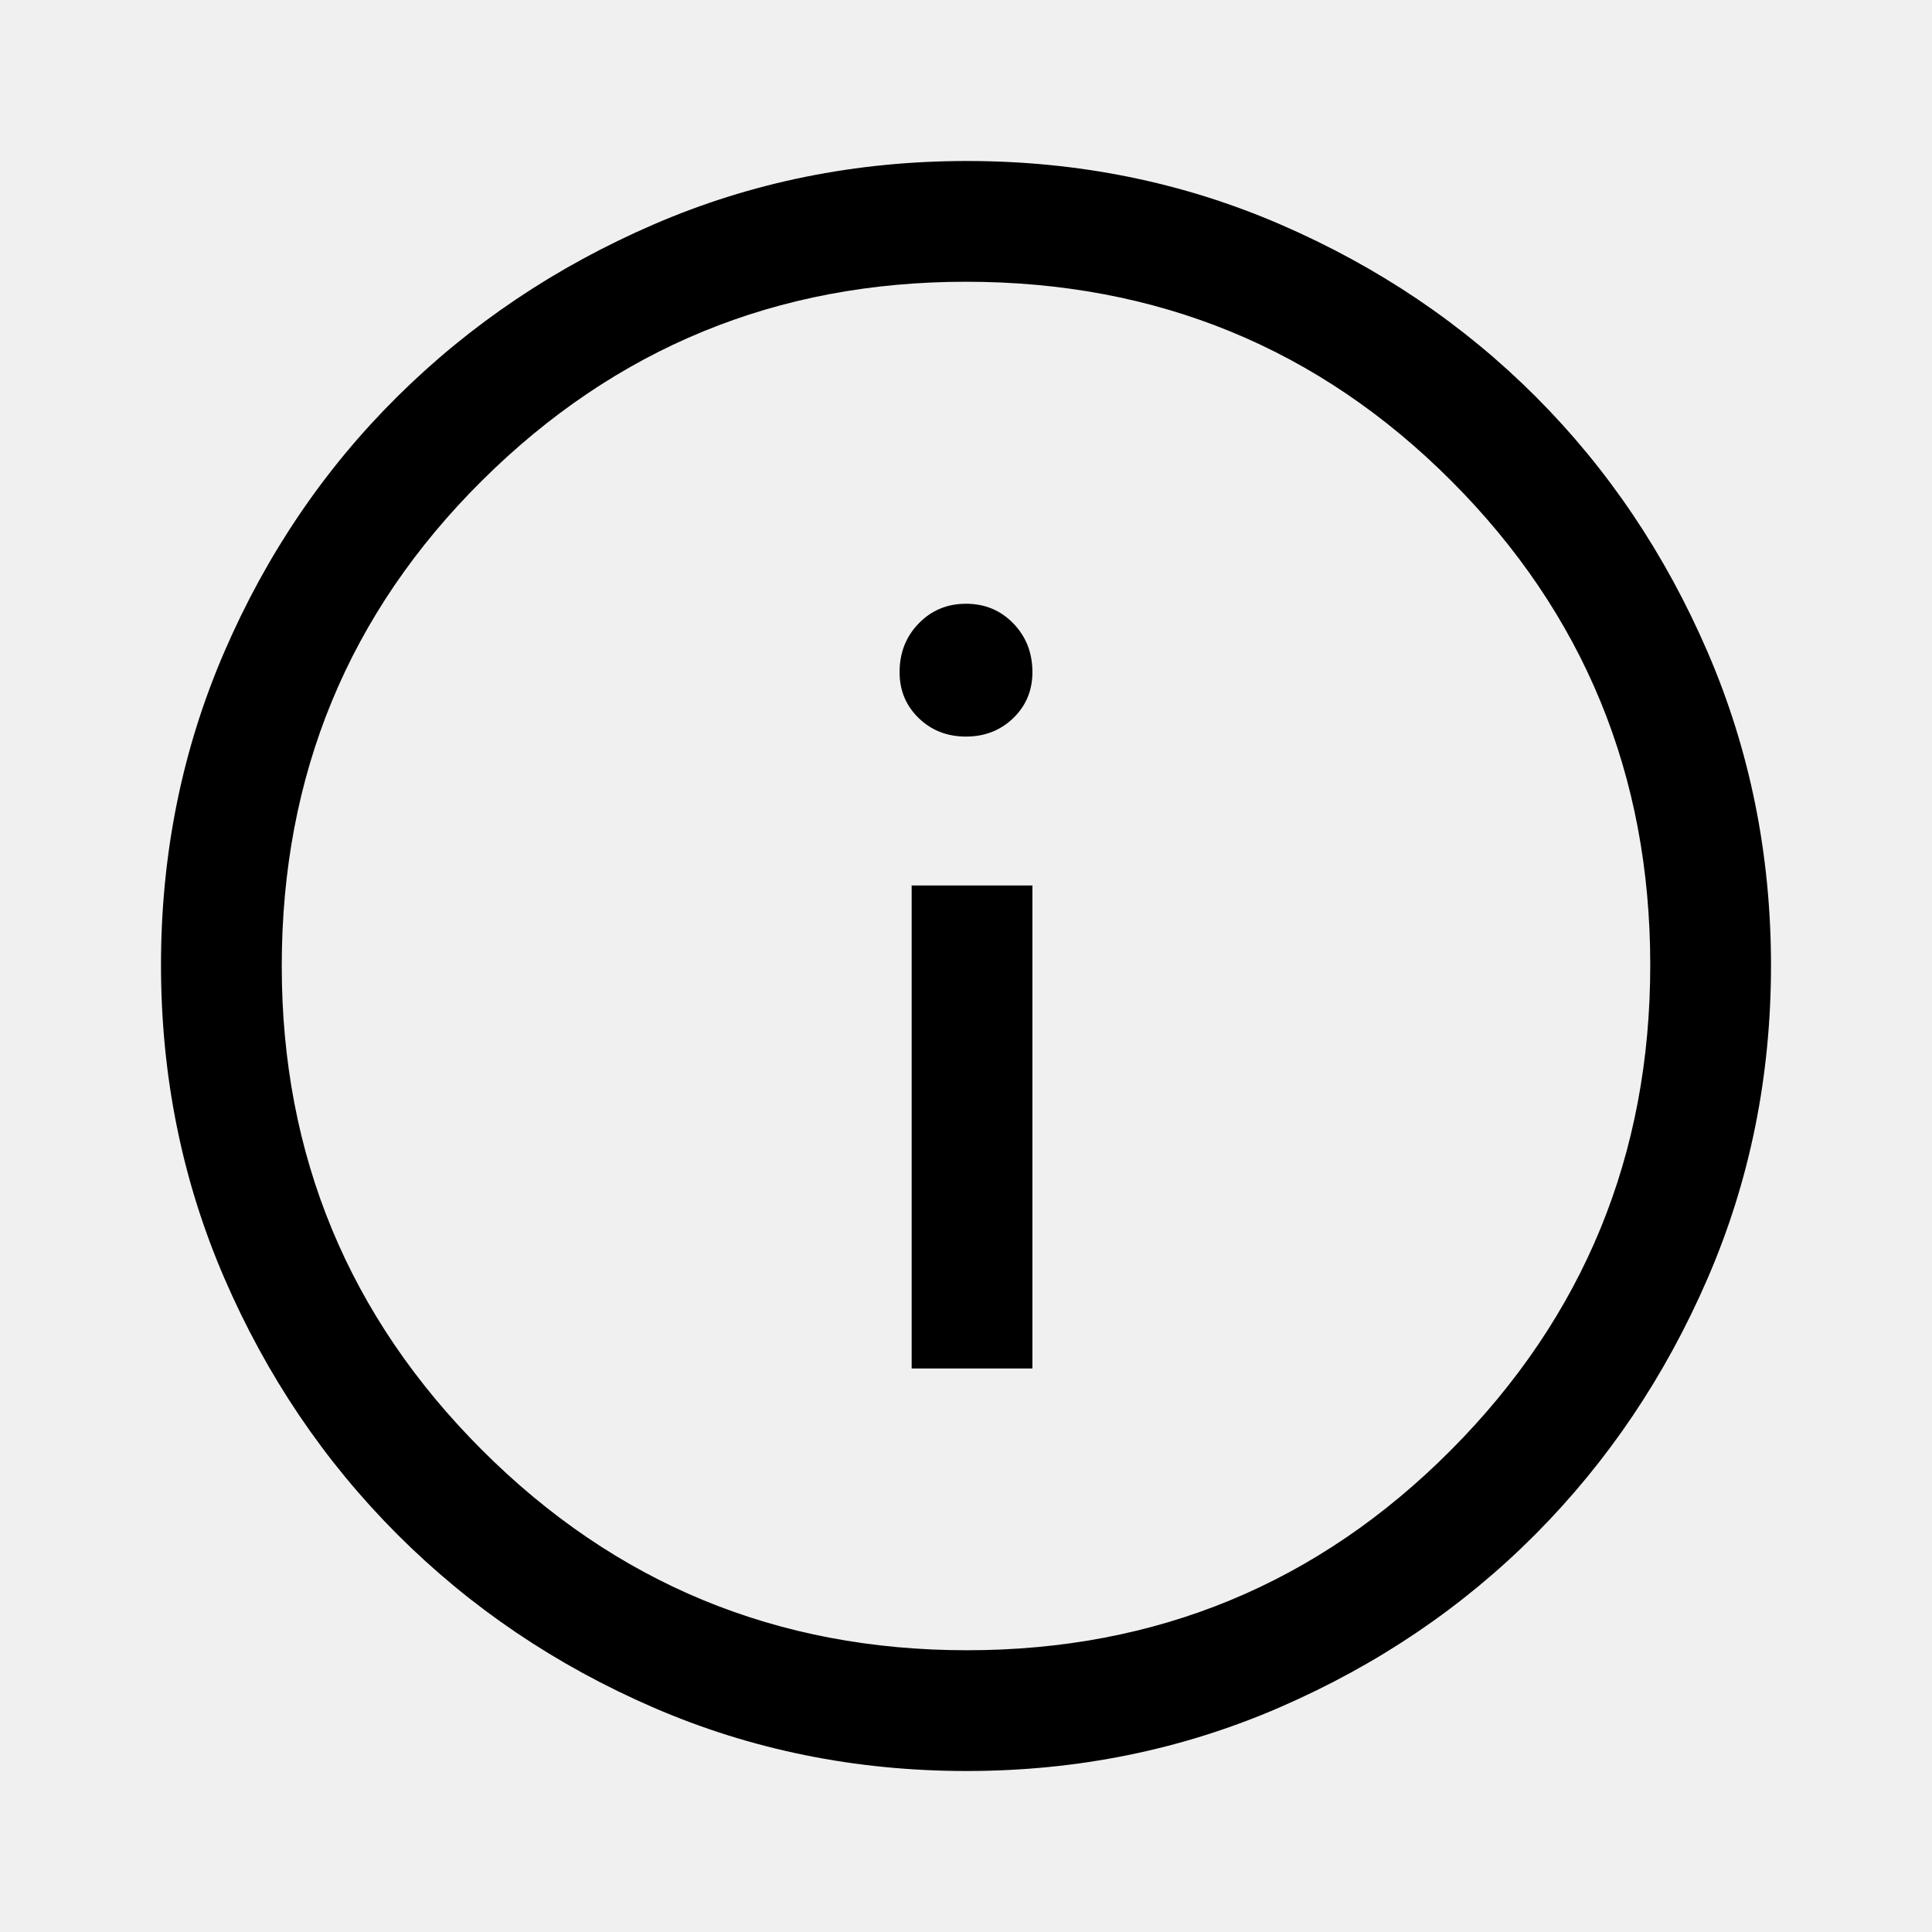
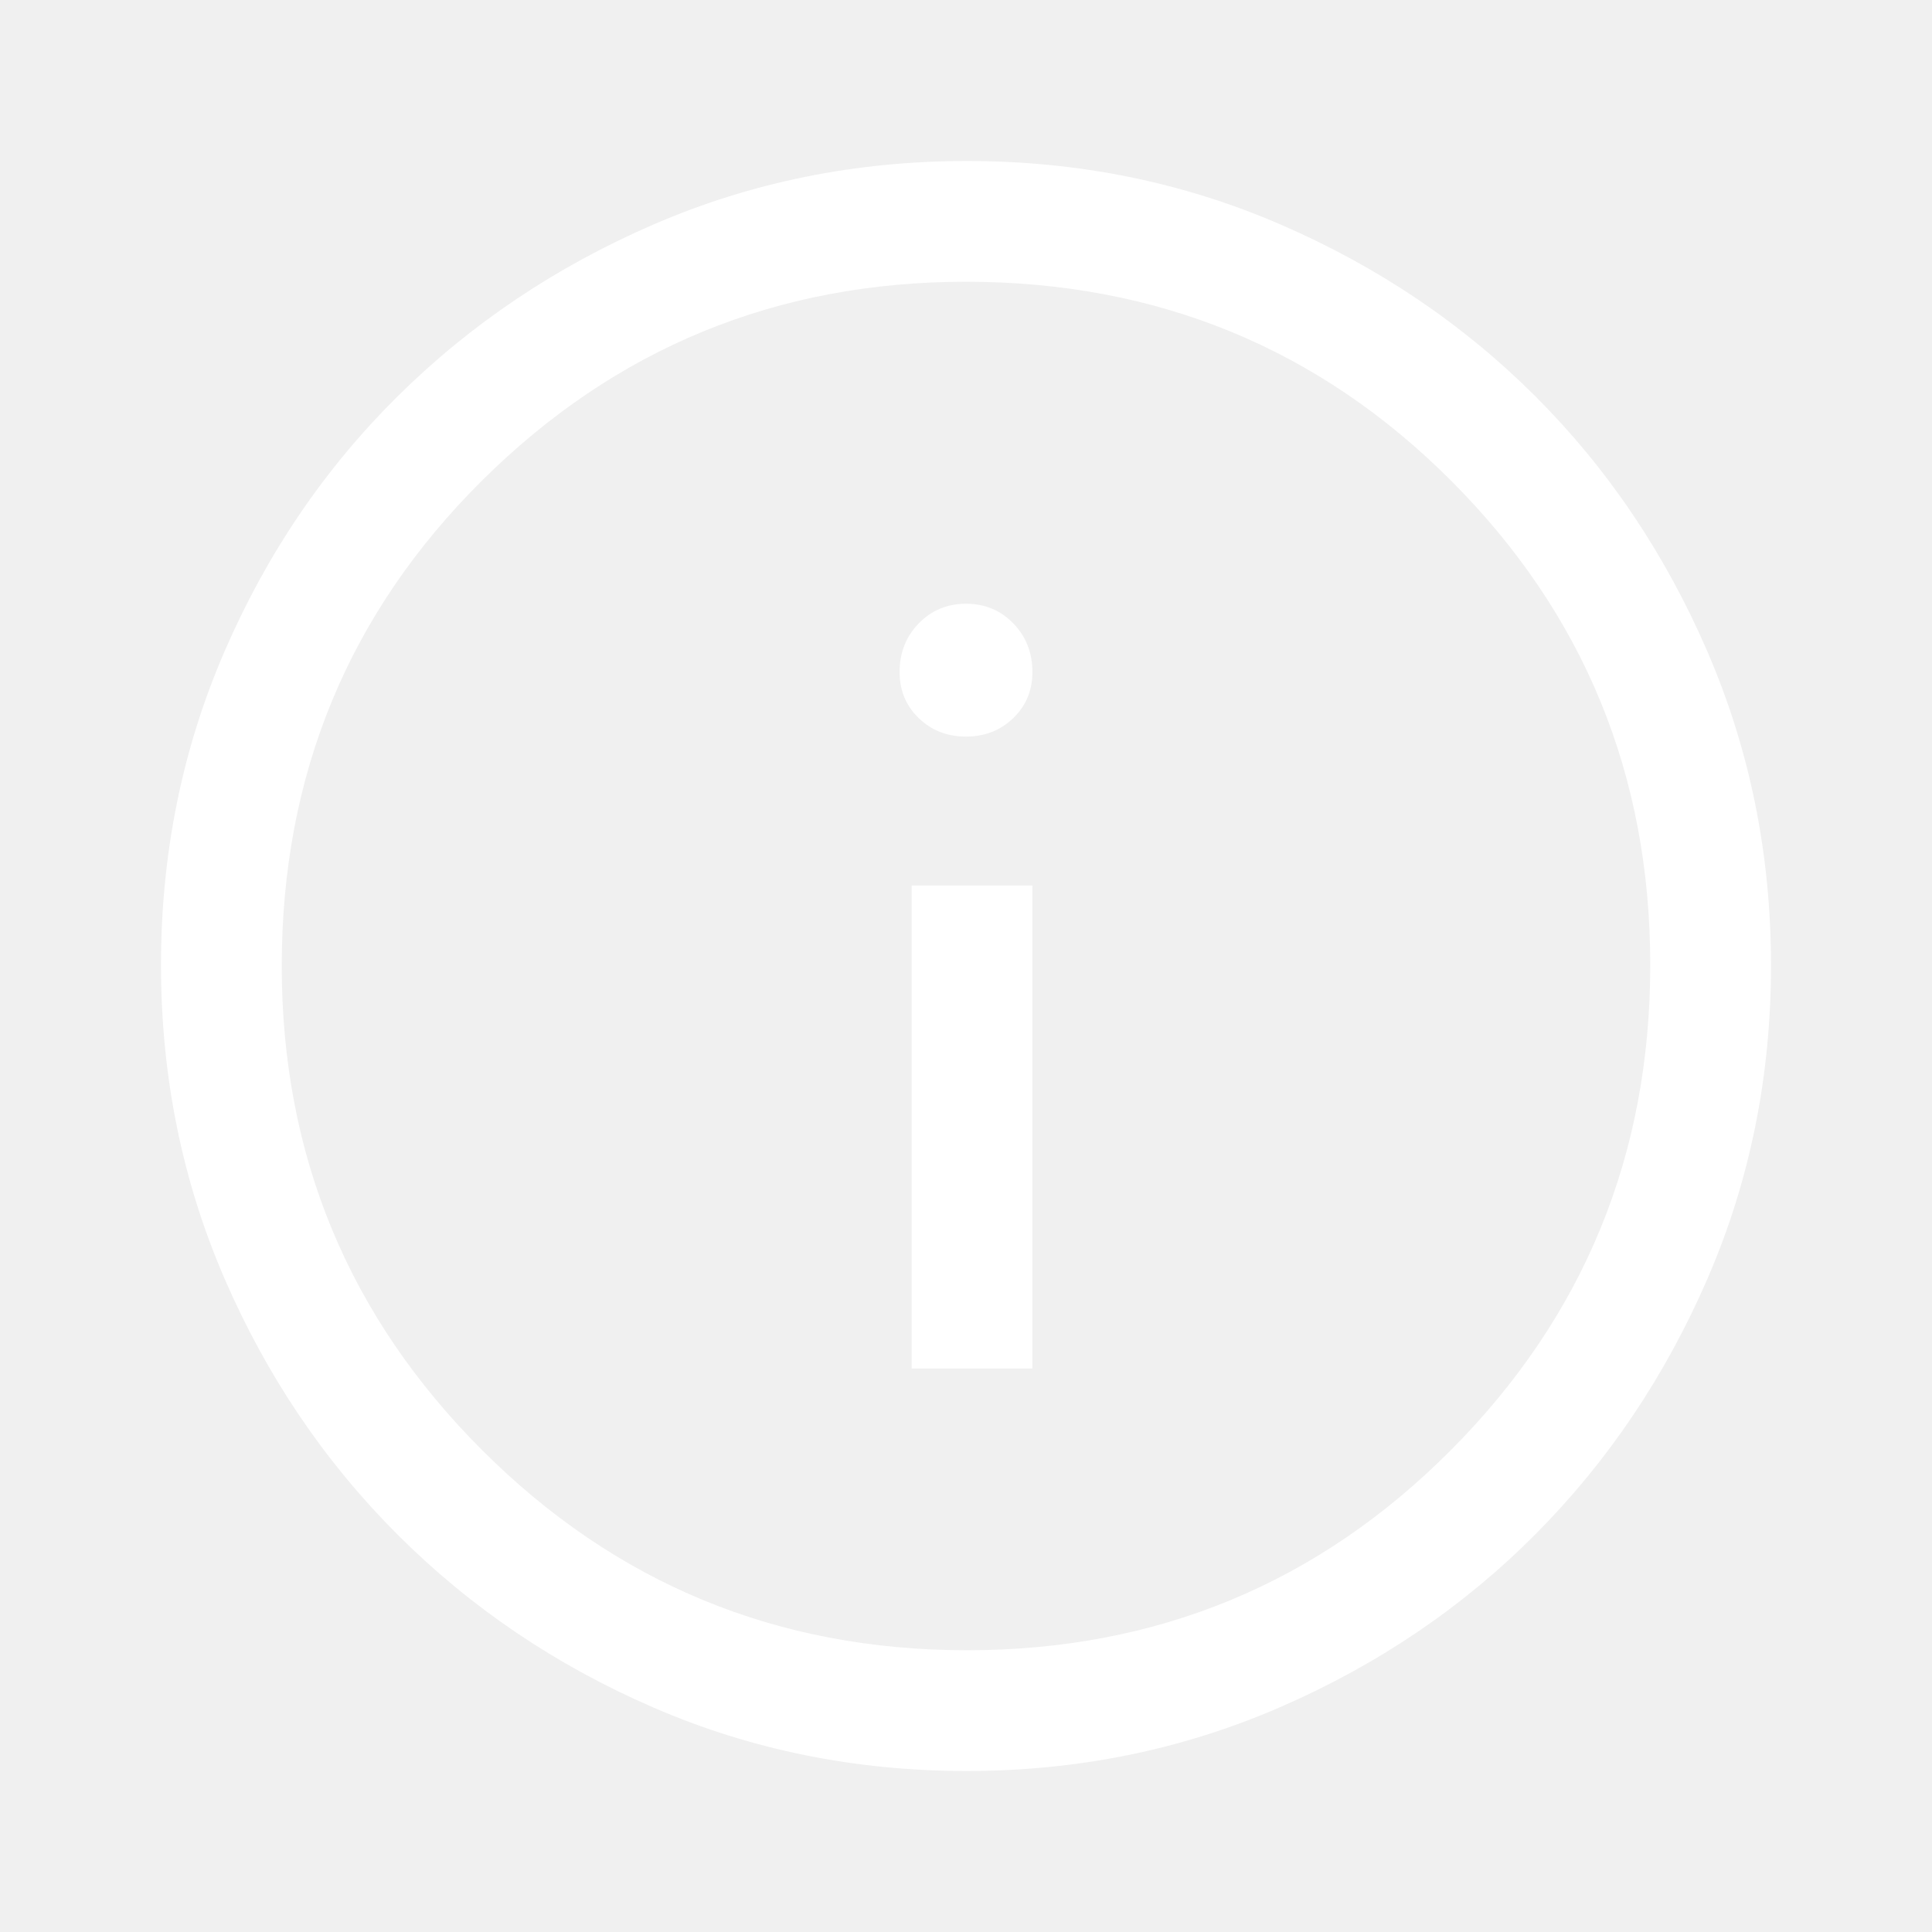
- <svg xmlns="http://www.w3.org/2000/svg" height="48px" viewBox="0 -960 960 960" width="48px" fill="#000000">
+ <svg xmlns="http://www.w3.org/2000/svg" height="48px" viewBox="0 -960 960 960" width="48px" fill="#FFFFFF">
  <path d="M453-280h60v-240h-60v240Zm26.98-314q14.02 0 23.52-9.2T513-626q0-14.45-9.48-24.22-9.48-9.78-23.5-9.78t-23.52 9.78Q447-640.45 447-626q0 13.6 9.48 22.8 9.48 9.2 23.5 9.2Zm.29 514q-82.74 0-155.5-31.5Q252-143 197.5-197.5t-86-127.34Q80-397.68 80-480.5t31.5-155.66Q143-709 197.5-763t127.34-85.5Q397.68-880 480.5-880t155.66 31.5Q709-817 763-763t85.5 127Q880-563 880-480.27q0 82.74-31.5 155.5Q817-252 763-197.68q-54 54.31-127 86Q563-80 480.27-80Zm.23-60Q622-140 721-239.5t99-241Q820-622 721.19-721T480-820q-141 0-240.5 98.81T140-480q0 141 99.5 240.5t241 99.5Zm-.5-340Z" />
</svg>
